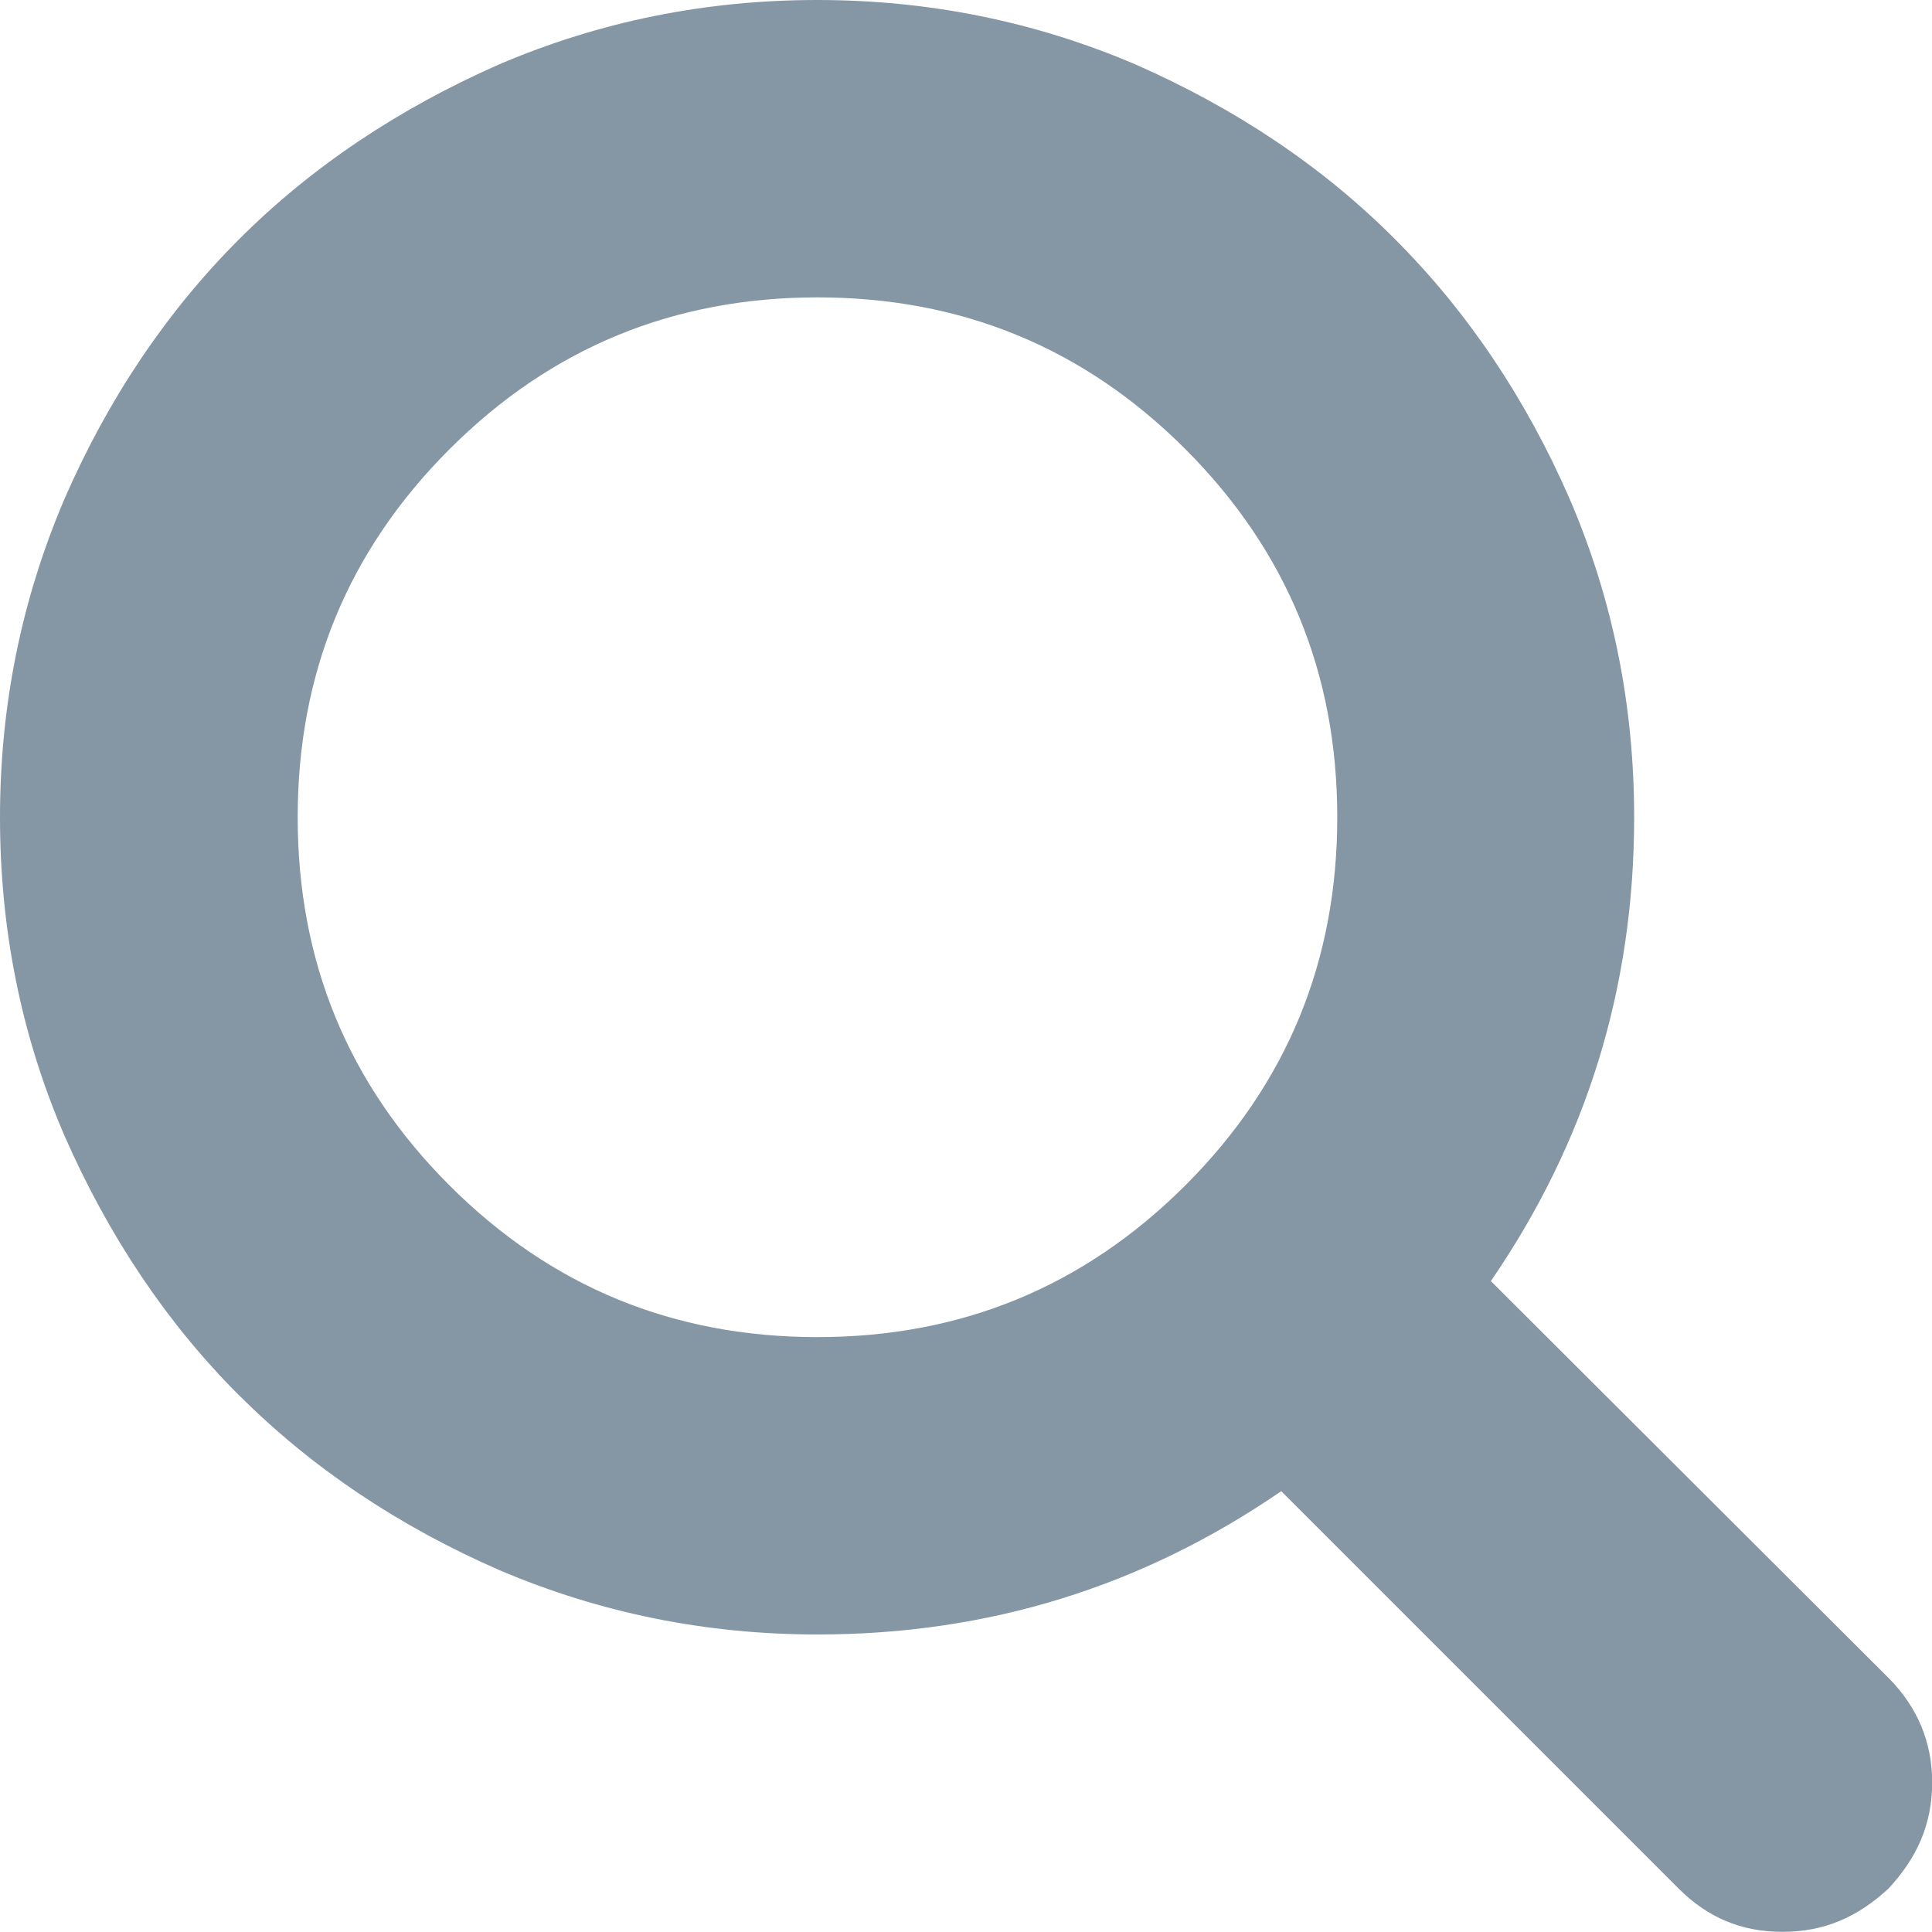
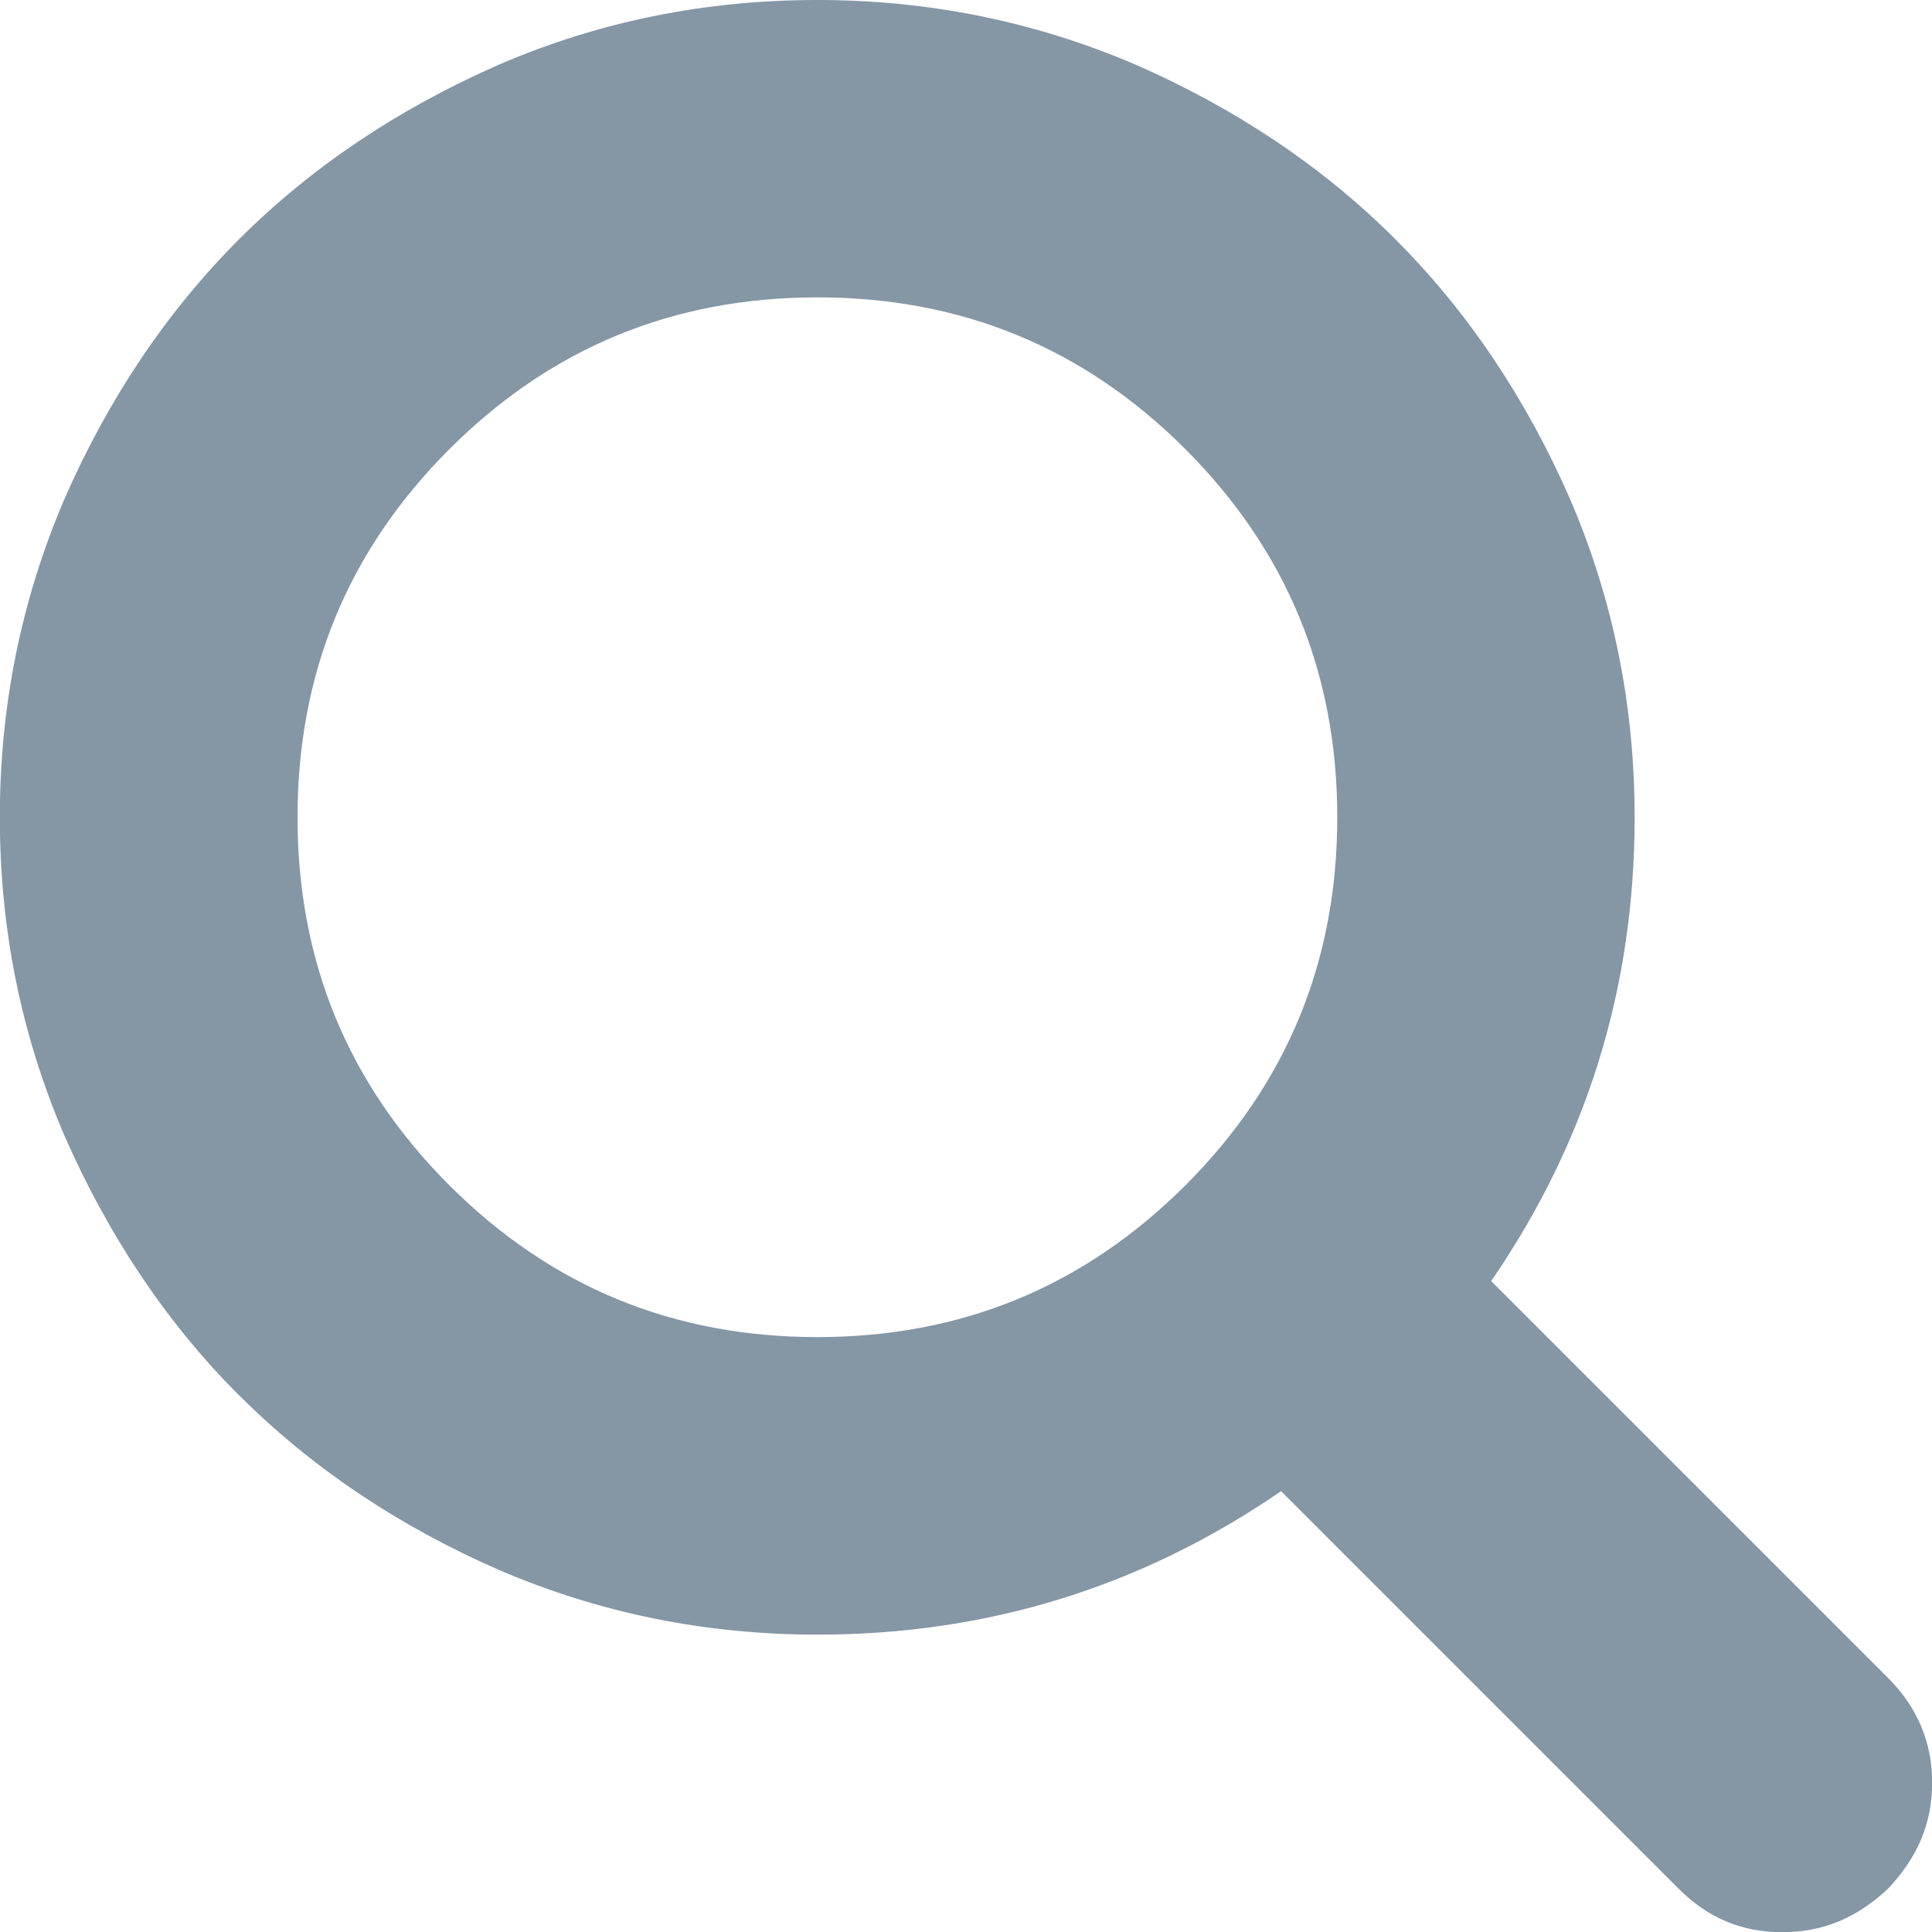
<svg xmlns="http://www.w3.org/2000/svg" width="12" height="12" viewBox="0 0 12 12">
-   <path d="M1.486 8.667c.452.452.994.814 1.615 1.085.633.27 1.292.4 1.977.4 1.06 0 2.015-.296 2.88-.89l2.467 2.467c.18.18.388.27.646.27s.466-.09.66-.27c.18-.195.27-.402.27-.66 0-.245-.09-.465-.27-.646L9.26 7.957c.594-.865.89-1.82.89-2.88 0-.685-.128-1.344-.4-1.977-.27-.62-.633-1.162-1.085-1.614C8.215 1.034 7.672.672 7.052.4 6.42.13 5.76 0 5.076 0 4.39 0 3.732.13 3.1.4c-.62.273-1.163.634-1.615 1.086C1.033 1.938.67 2.48.4 3.1.13 3.733 0 4.392 0 5.077 0 5.76.127 6.42.4 7.053c.272.62.633 1.162 1.085 1.614zm3.59-6.82c.892 0 1.654.31 2.287.943.632.633.943 1.395.943 2.286s-.31 1.653-.943 2.286c-.633.632-1.395.943-2.286.943s-1.653-.31-2.286-.943-.942-1.395-.942-2.286.31-1.653.943-2.286 1.396-.943 2.287-.943z" fill="#8596A5" />
+   <path d="M1.486 8.667c.452.452.994.814 1.615 1.085.632.271 1.291.401 1.976.401 1.059 0 2.015-.297 2.88-.891l2.467 2.467c.181.181.388.272.646.272s.466-.091.659-.272c.181-.194.272-.401.272-.659 0-.245-.091-.465-.272-.646l-2.467-2.467c.594-.865.891-1.821.891-2.88 0-.685-.129-1.344-.401-1.977-.271-.62-.633-1.162-1.085-1.614-.452-.452-.995-.814-1.615-1.085-.633-.271-1.292-.401-1.976-.401-.685 0-1.344.129-1.976.401-.62.272-1.163.633-1.615 1.085-.452.452-.814.994-1.085 1.614-.271.633-.401 1.292-.401 1.977 0 .684.129 1.343.401 1.976.272.62.633 1.162 1.085 1.614zm3.591-6.82c.891 0 1.653.31 2.286.943.632.633.943 1.395.943 2.286s-.31 1.653-.943 2.286c-.633.632-1.395.943-2.286.943s-1.653-.31-2.286-.943-.943-1.395-.943-2.286.31-1.653.943-2.286 1.395-.943 2.286-.943z" fill="#8596A5" />
</svg>
